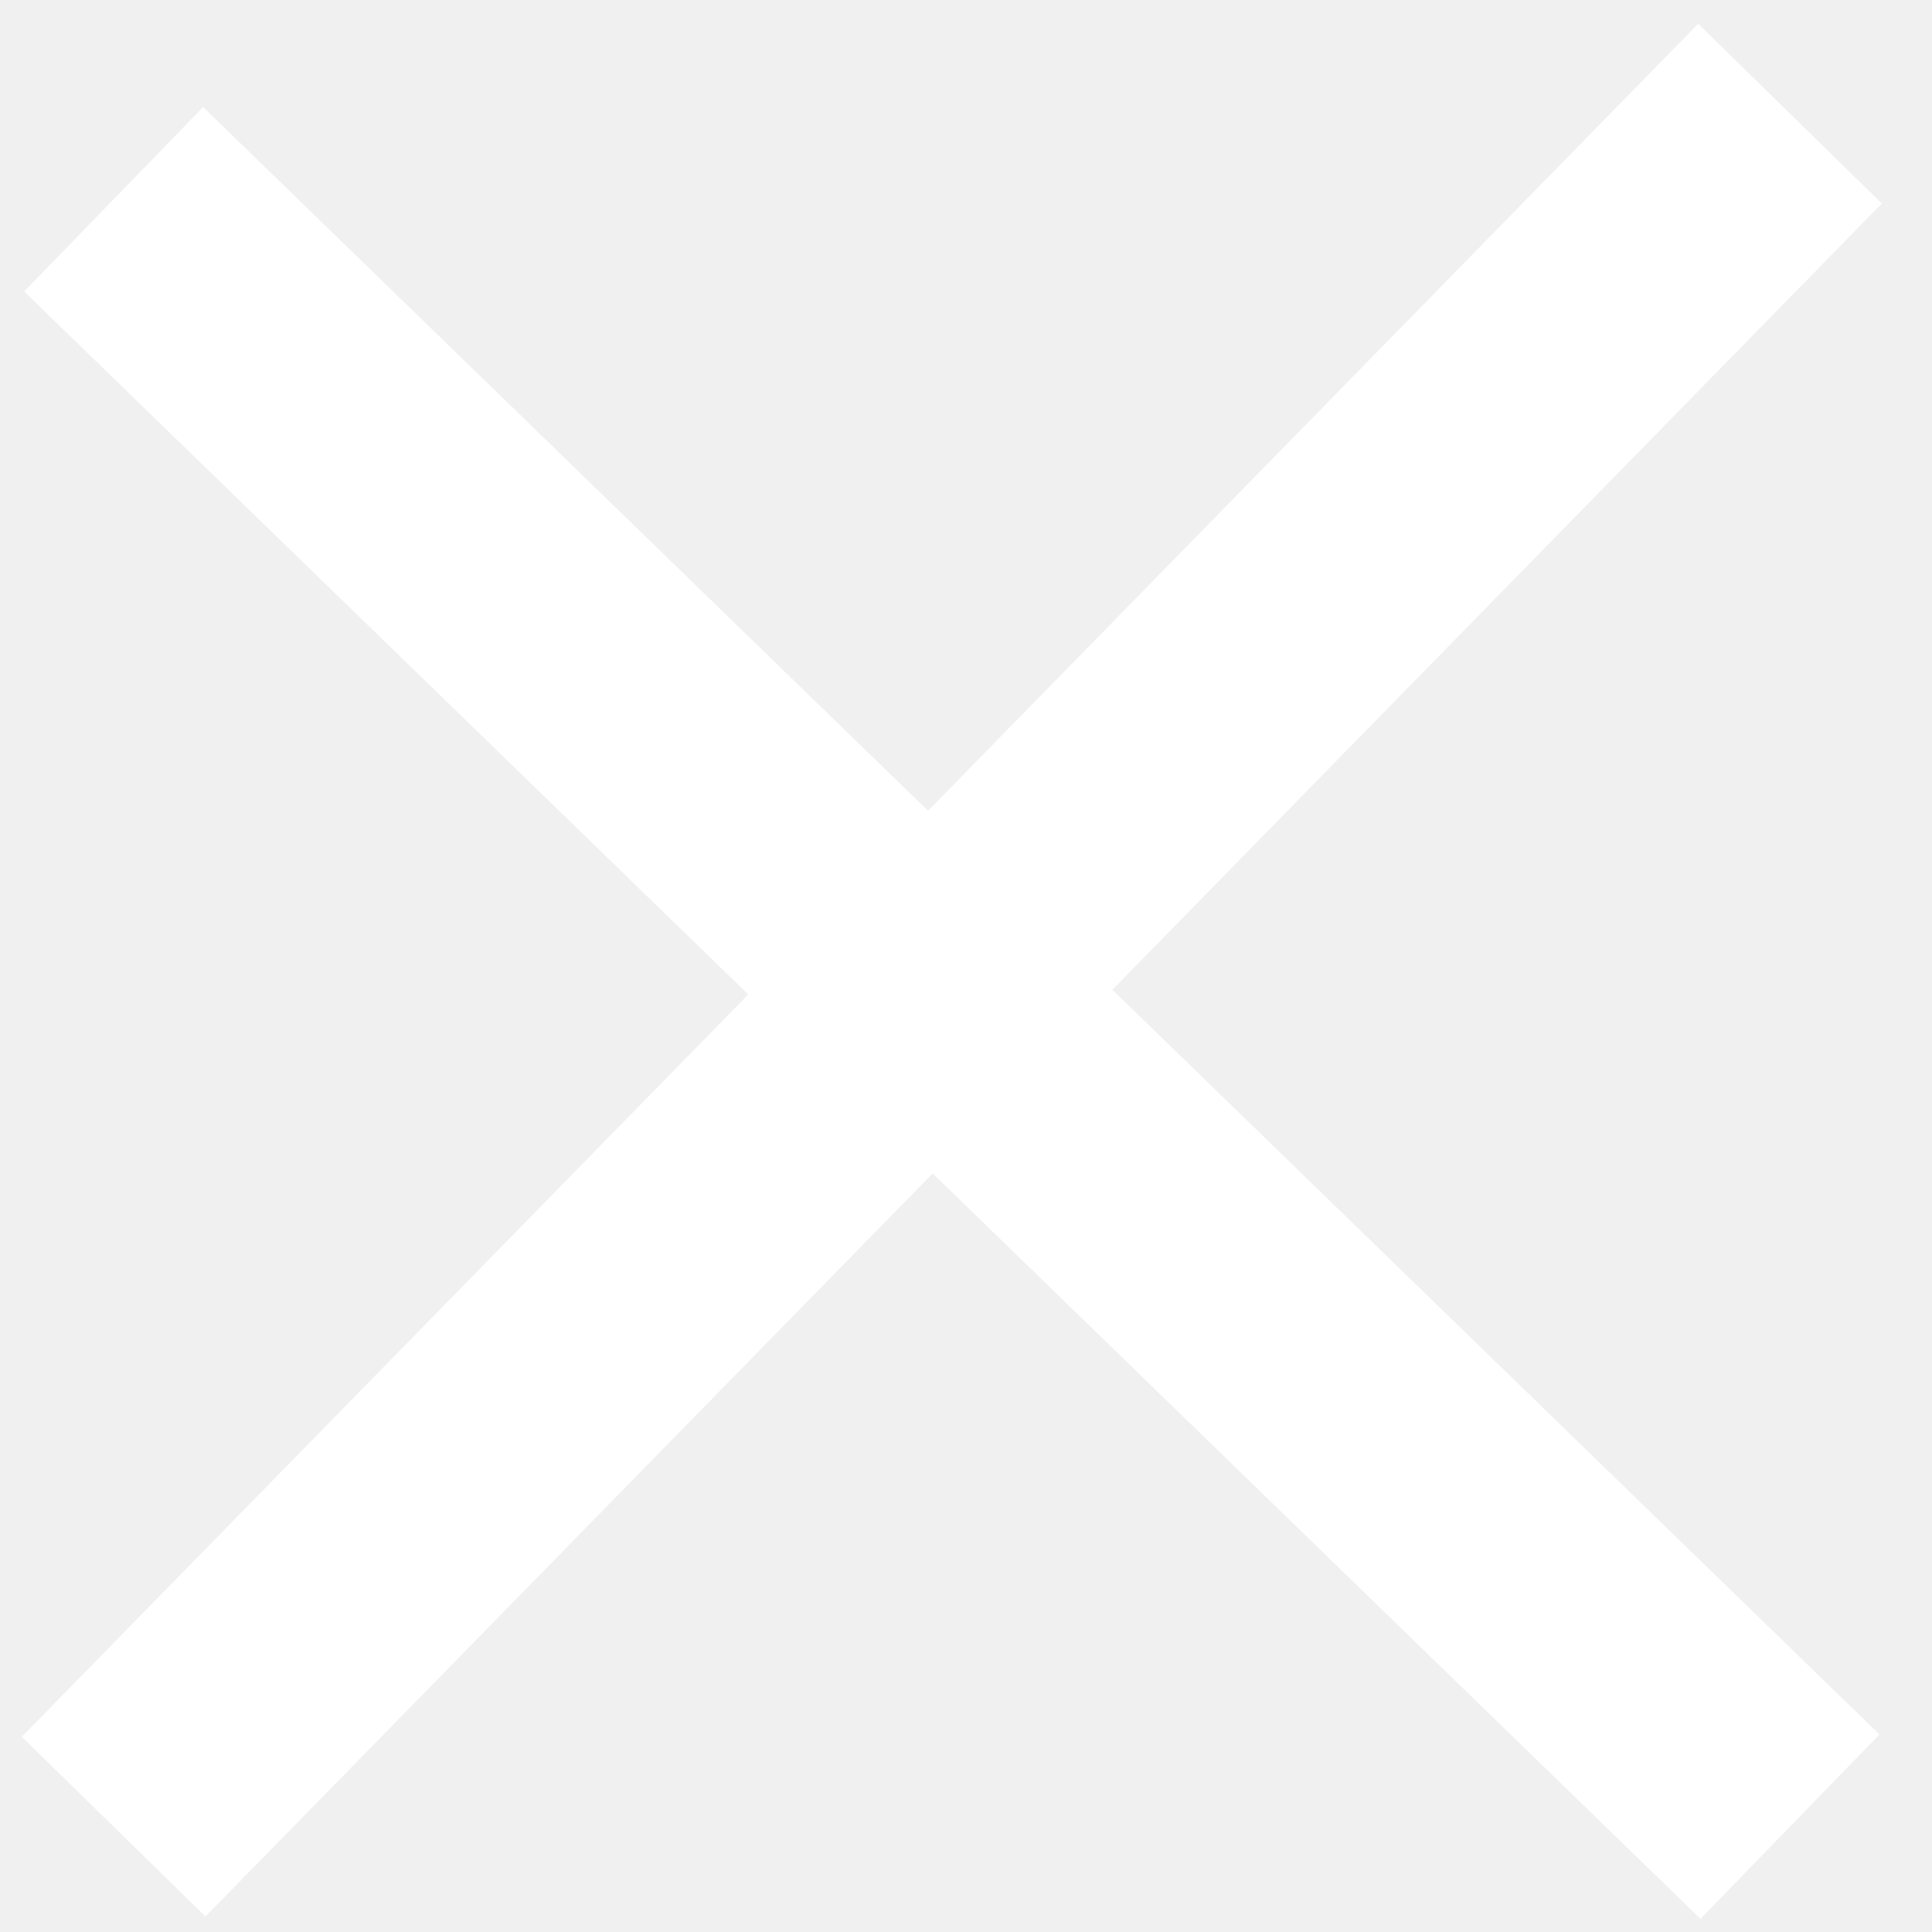
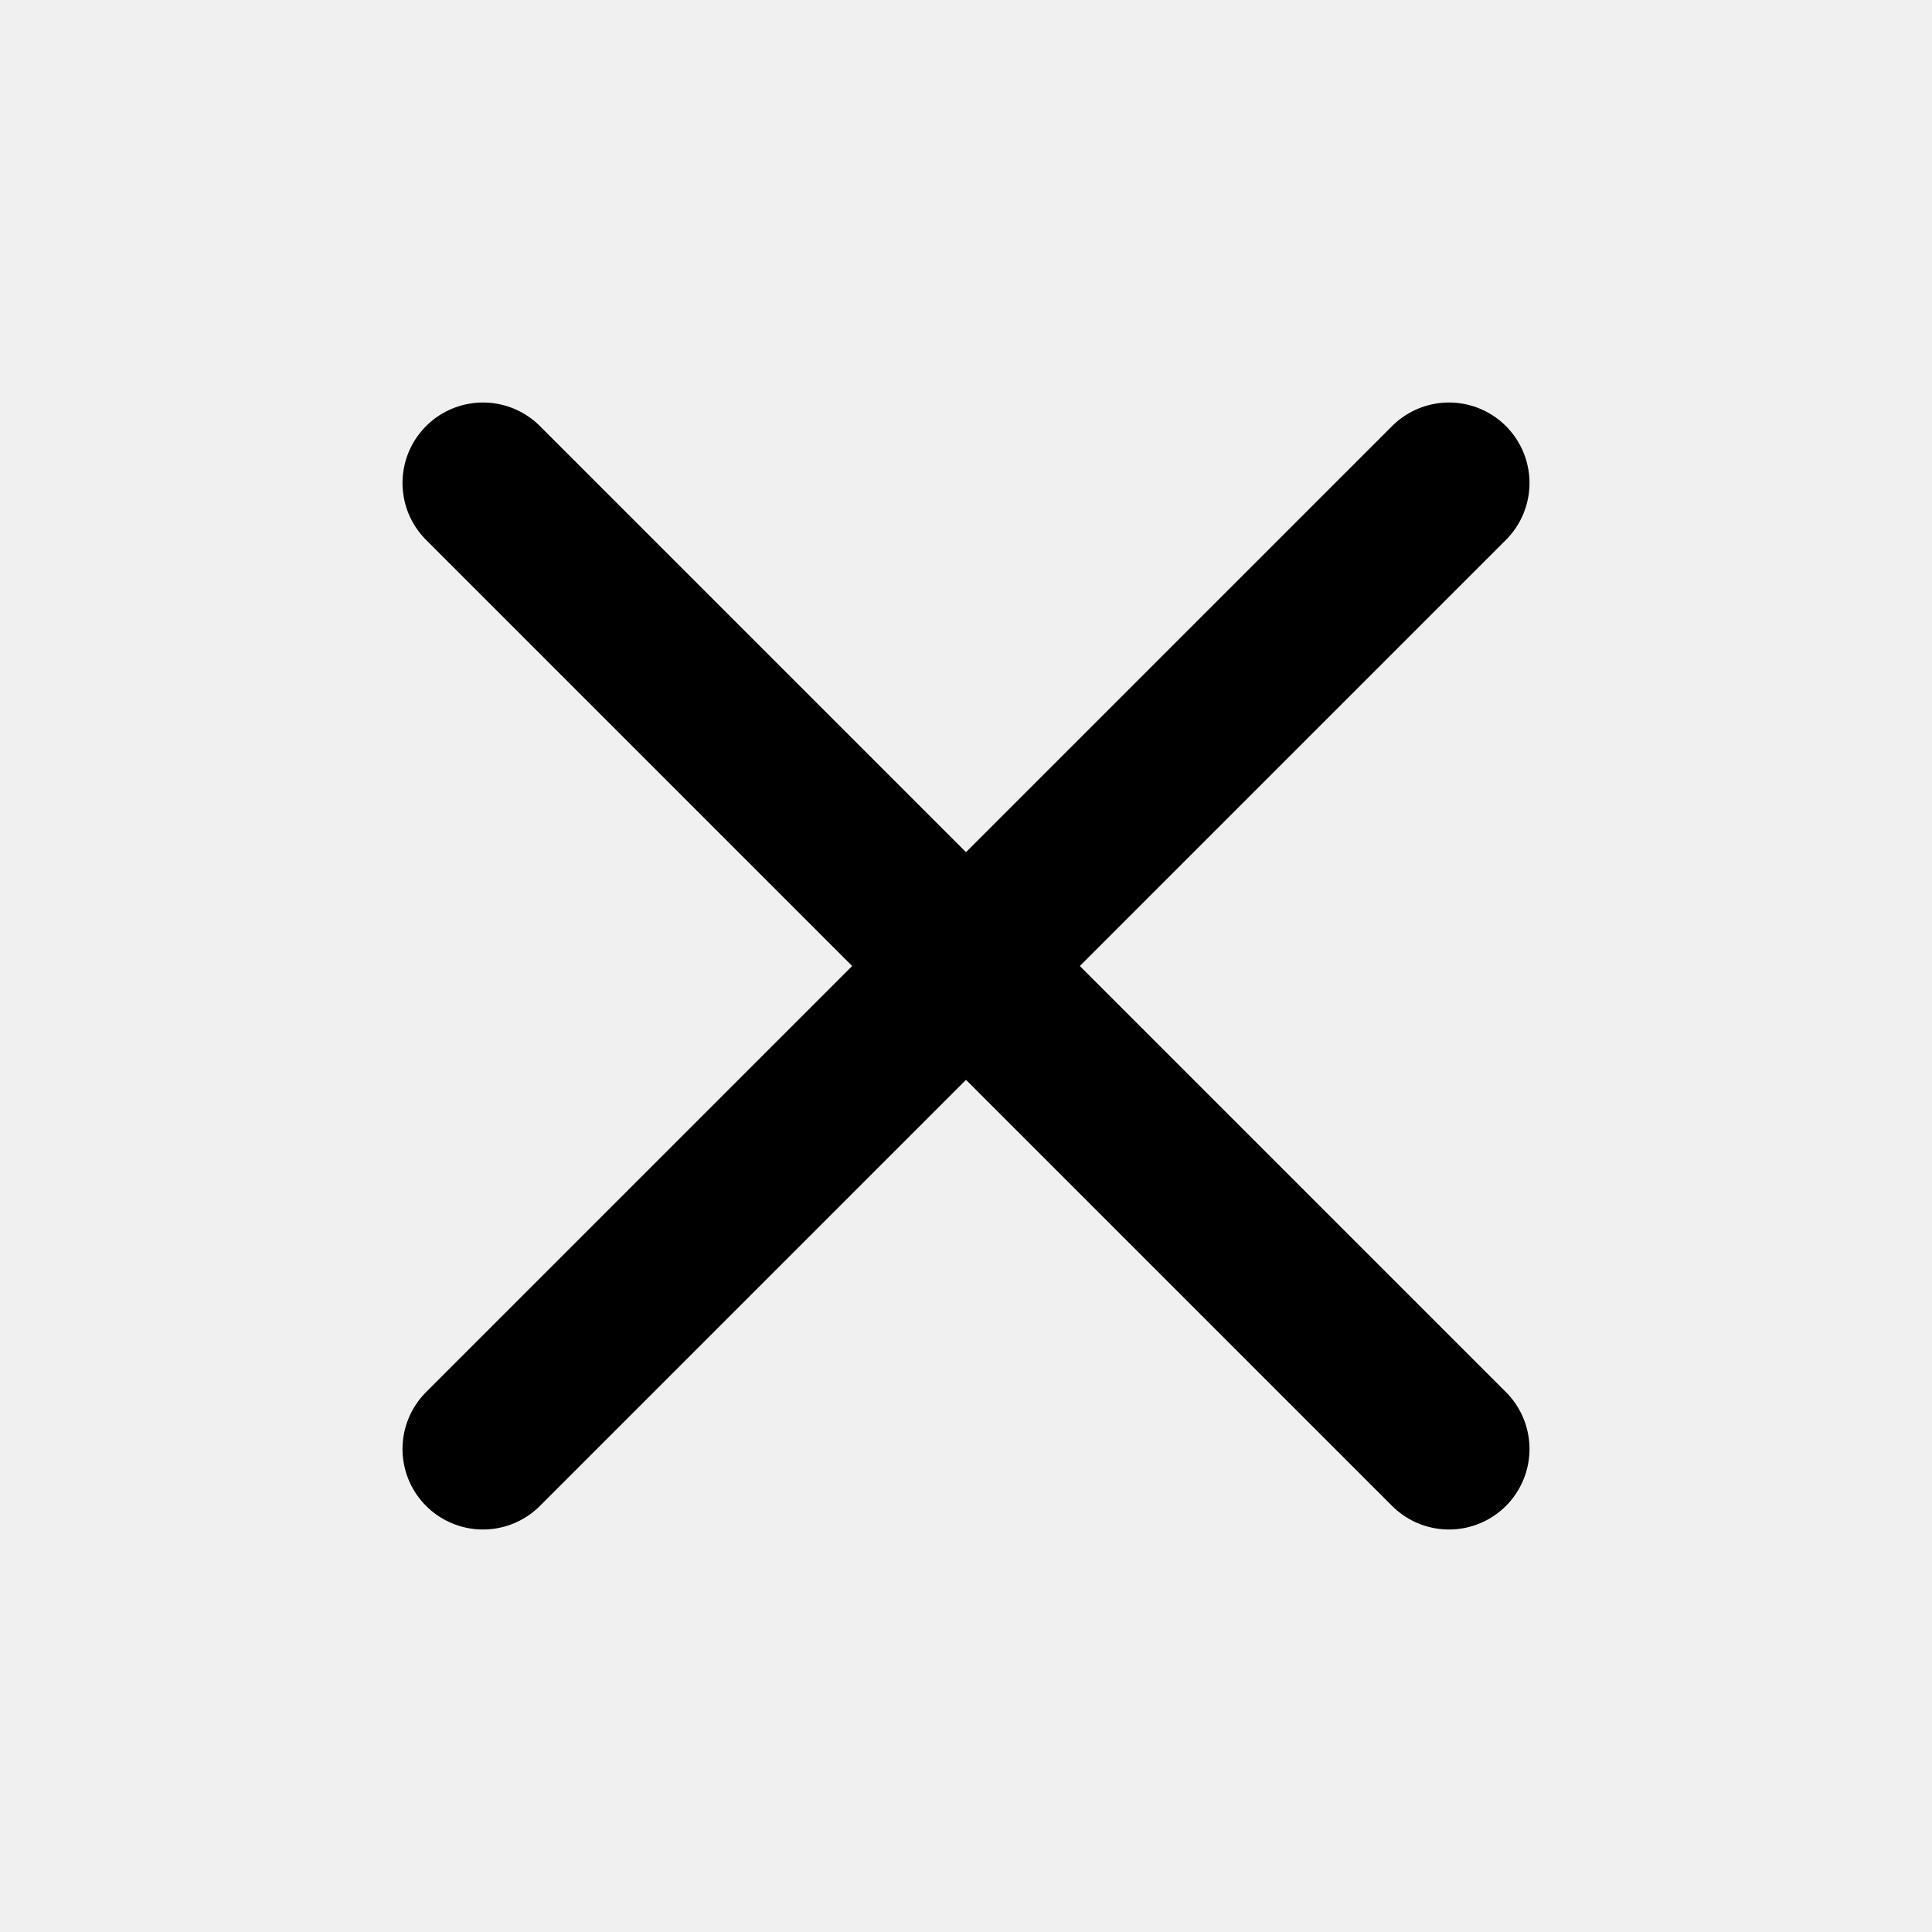
- <svg xmlns="http://www.w3.org/2000/svg" width="34" height="34" fill="none" viewBox="0 0 34 34">
-   <path stroke="#fff" stroke-width="4.522" d="M2 3.507L31.501 32.146" />
-   <path stroke="#fff" stroke-width="4.522" d="M2 32.146L31.501 2" />
+ <svg xmlns="http://www.w3.org/2000/svg" width="24" height="24" viewBox="0 0 24 24" fill="none">
+   <path d="M18 6L6 18M6 6L18 18" stroke="black" stroke-width="2" stroke-linecap="round" stroke-linejoin="round" />
</svg>
